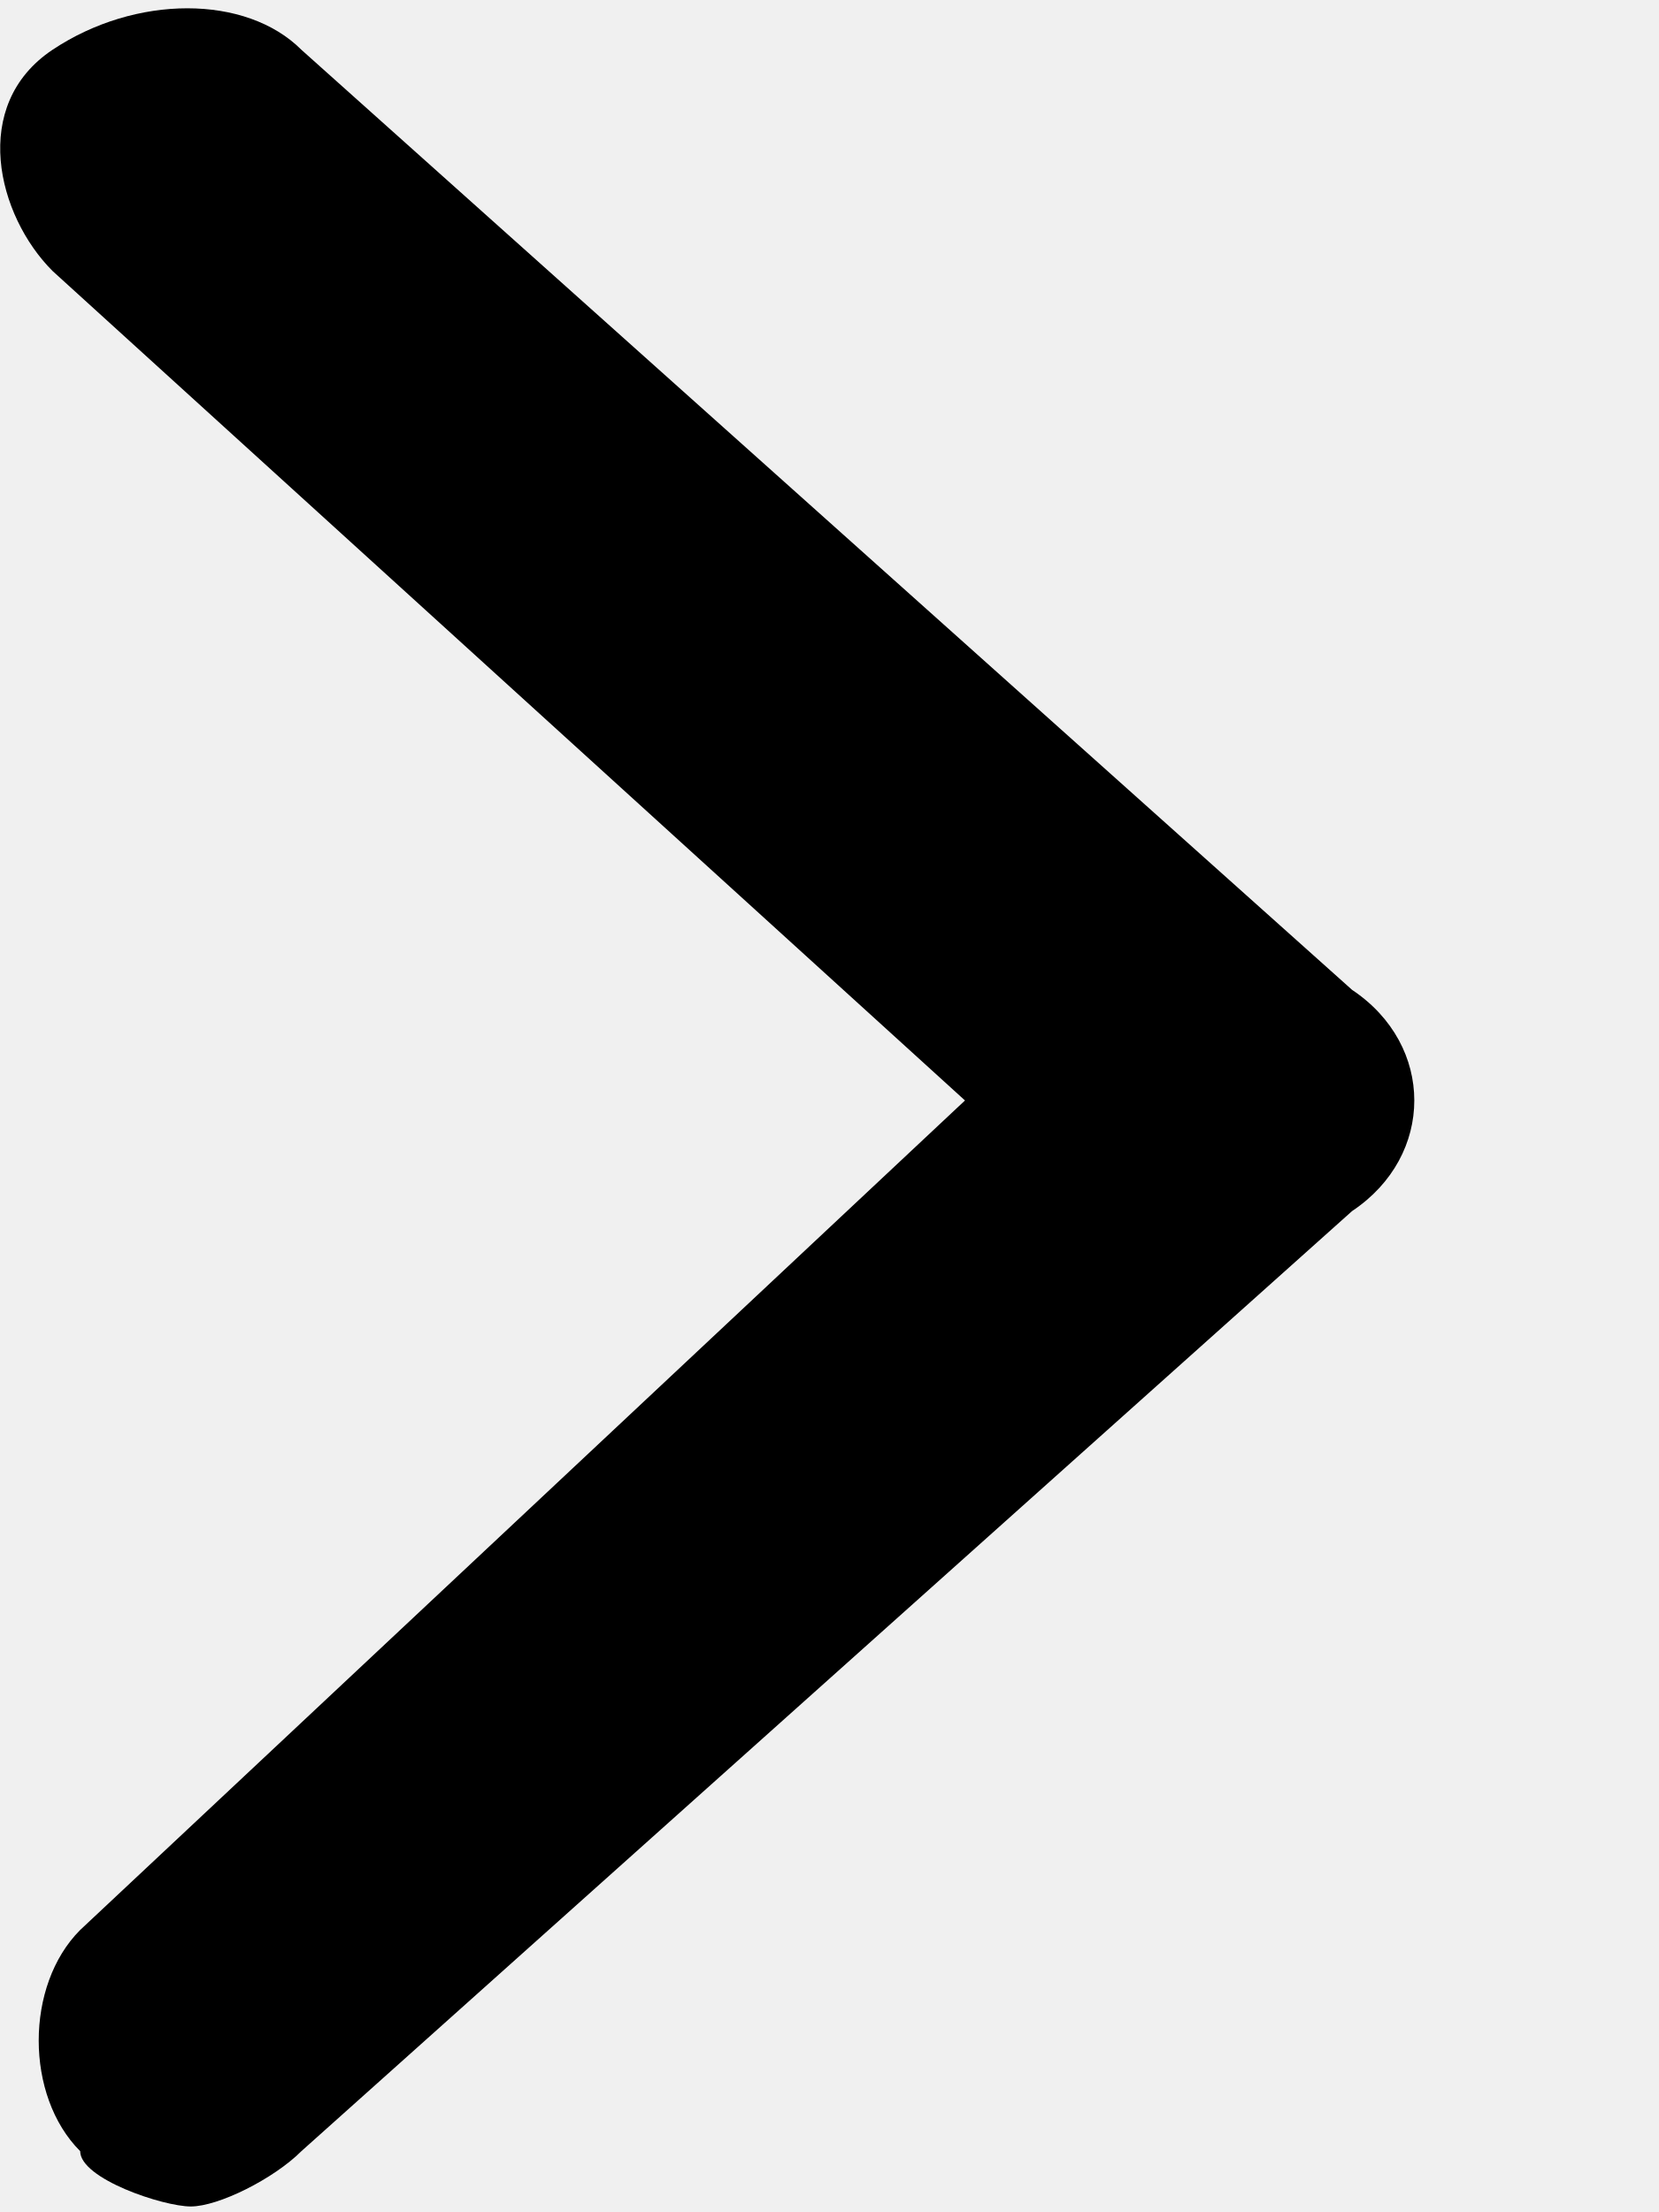
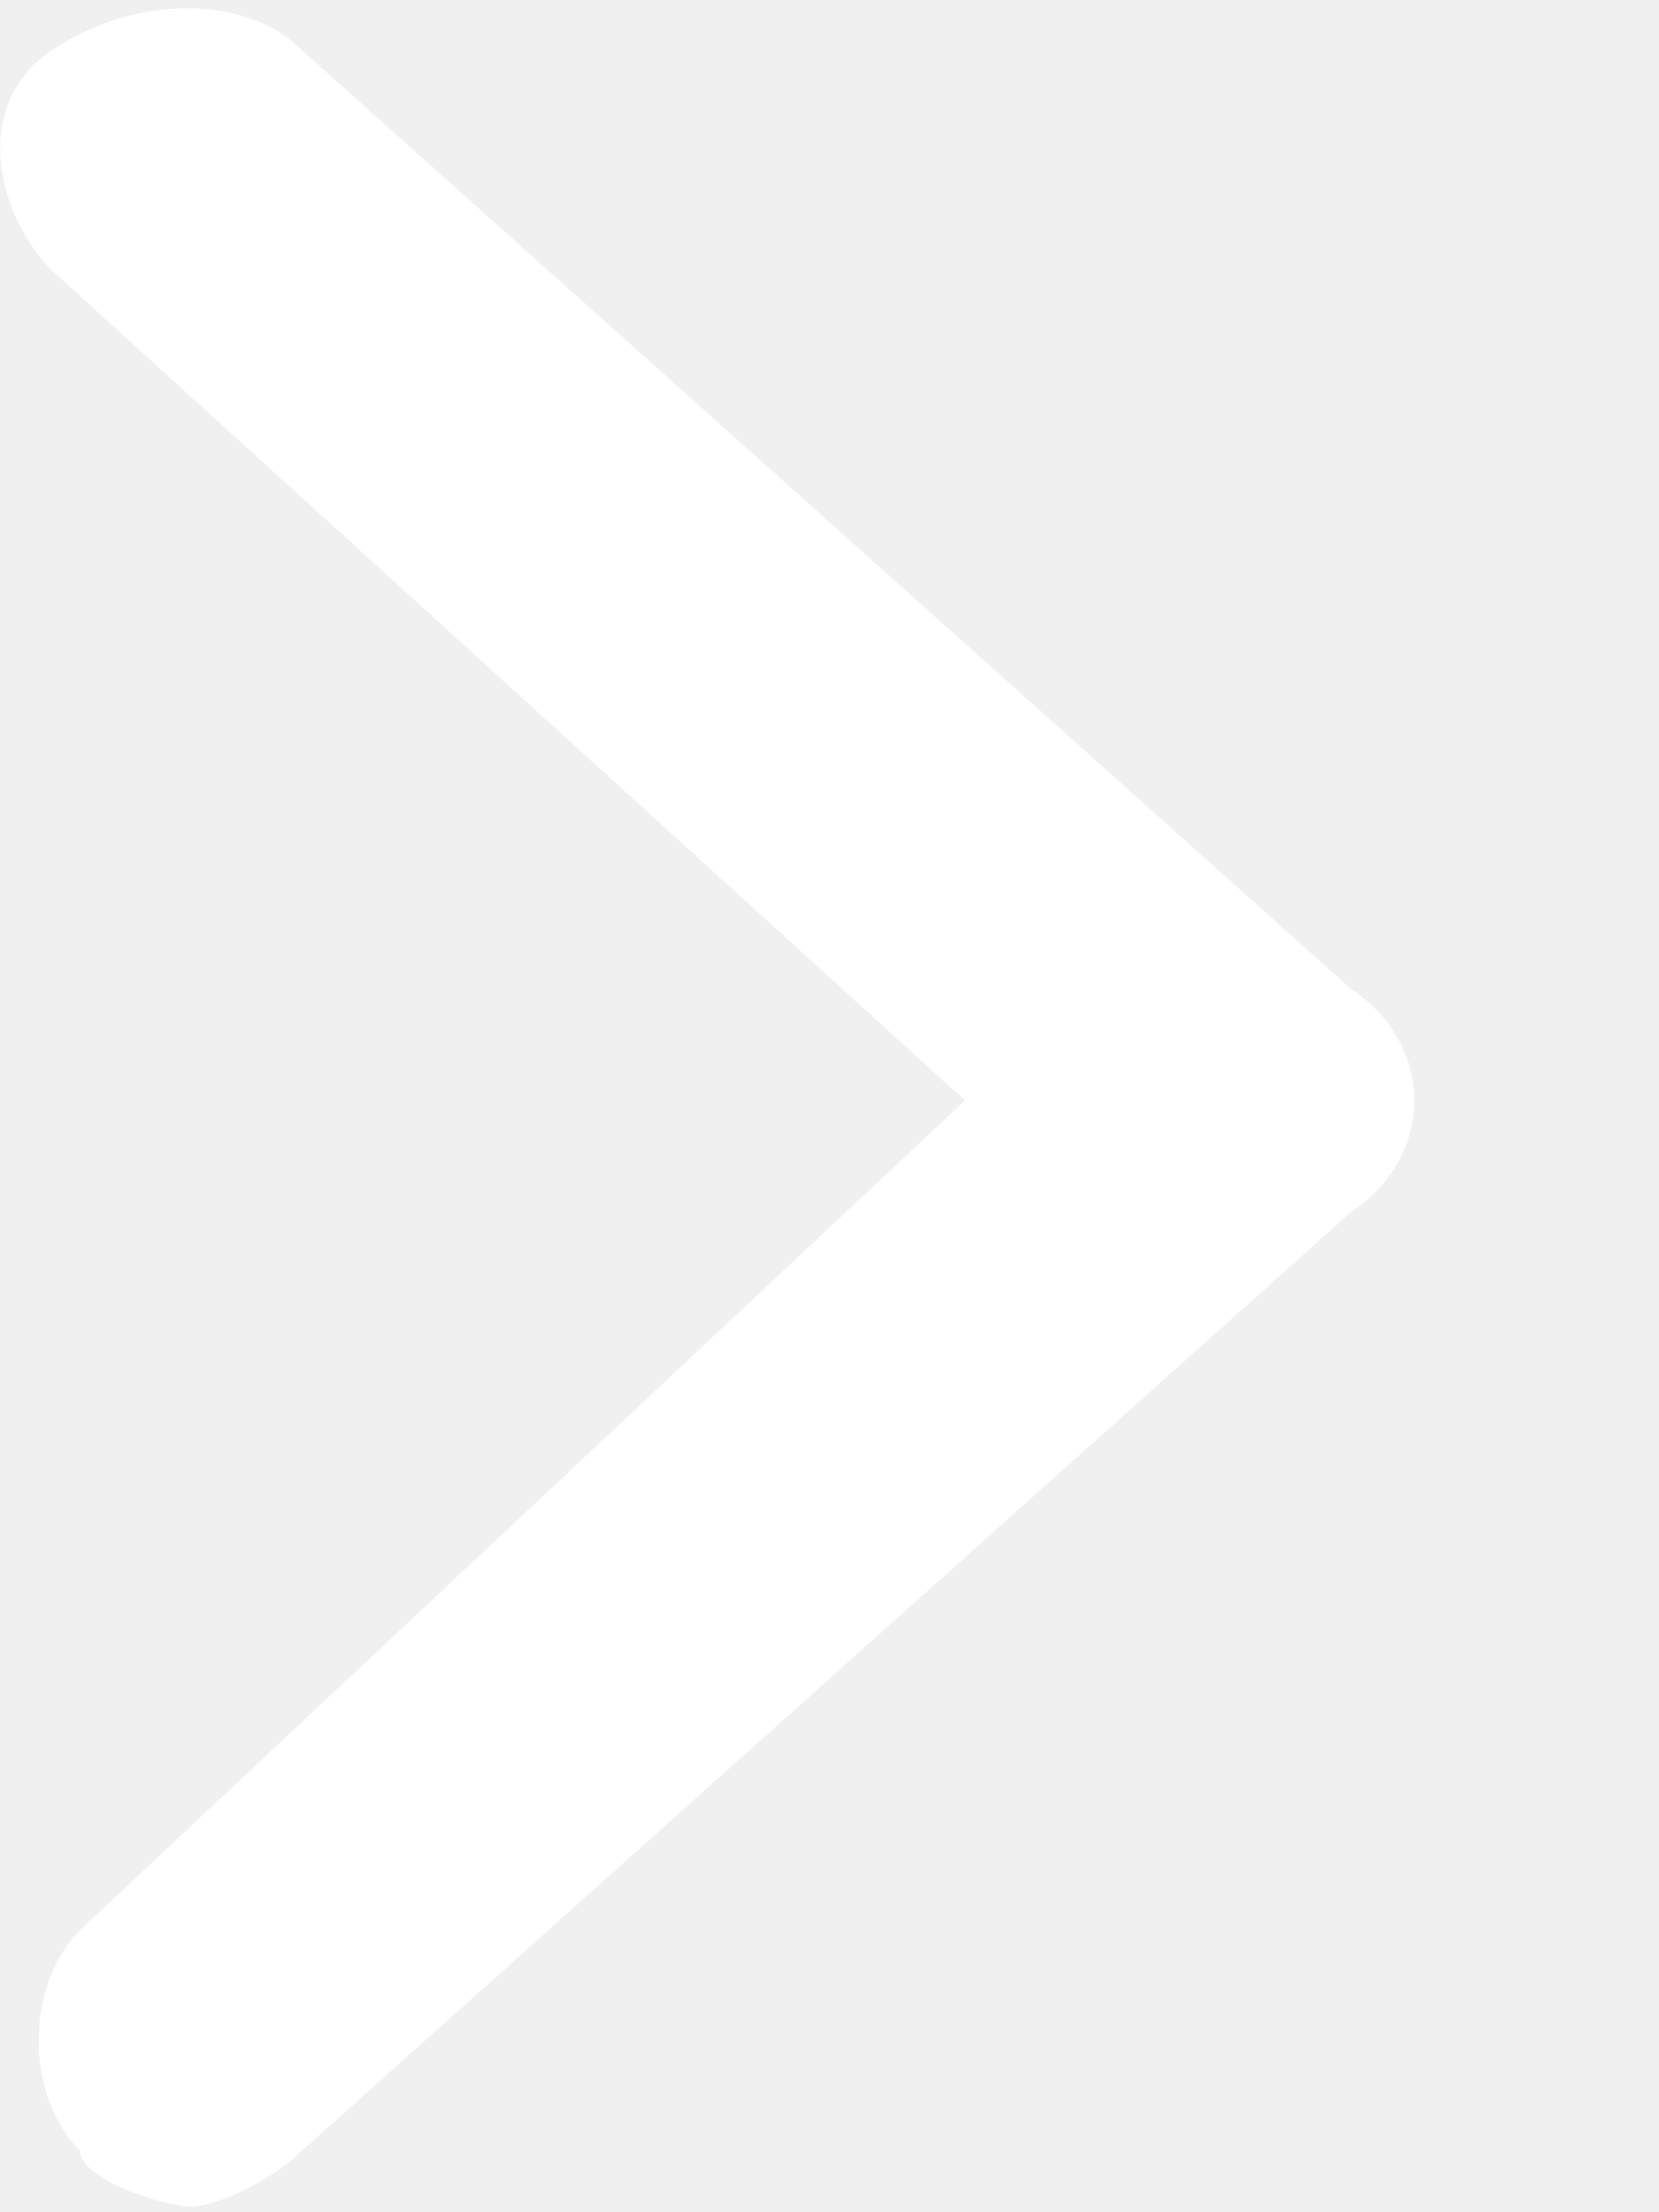
- <svg xmlns="http://www.w3.org/2000/svg" width="6" height="8" fill="none">
-   <path d="M4.89 3.58 1.09.18c-.2-.2-.6-.2-.9 0-.3.2-.2.6 0 .8l3.3 3-3.2 3c-.2.2-.2.6 0 .8 0 .1.3.2.4.2.1 0 .3-.1.4-.2l3.8-3.4c.3-.2.3-.6 0-.8Z" fill="#000" />
+ <svg xmlns="http://www.w3.org/2000/svg" width="6" height="8">
+   <path d="M4.89 3.58 1.09.18c-.2-.2-.6-.2-.9 0-.3.2-.2.6 0 .8l3.3 3-3.2 3c-.2.2-.2.6 0 .8 0 .1.3.2.4.2.1 0 .3-.1.4-.2l3.8-3.4c.3-.2.3-.6 0-.8Z" fill="#ffffff" />
</svg>
